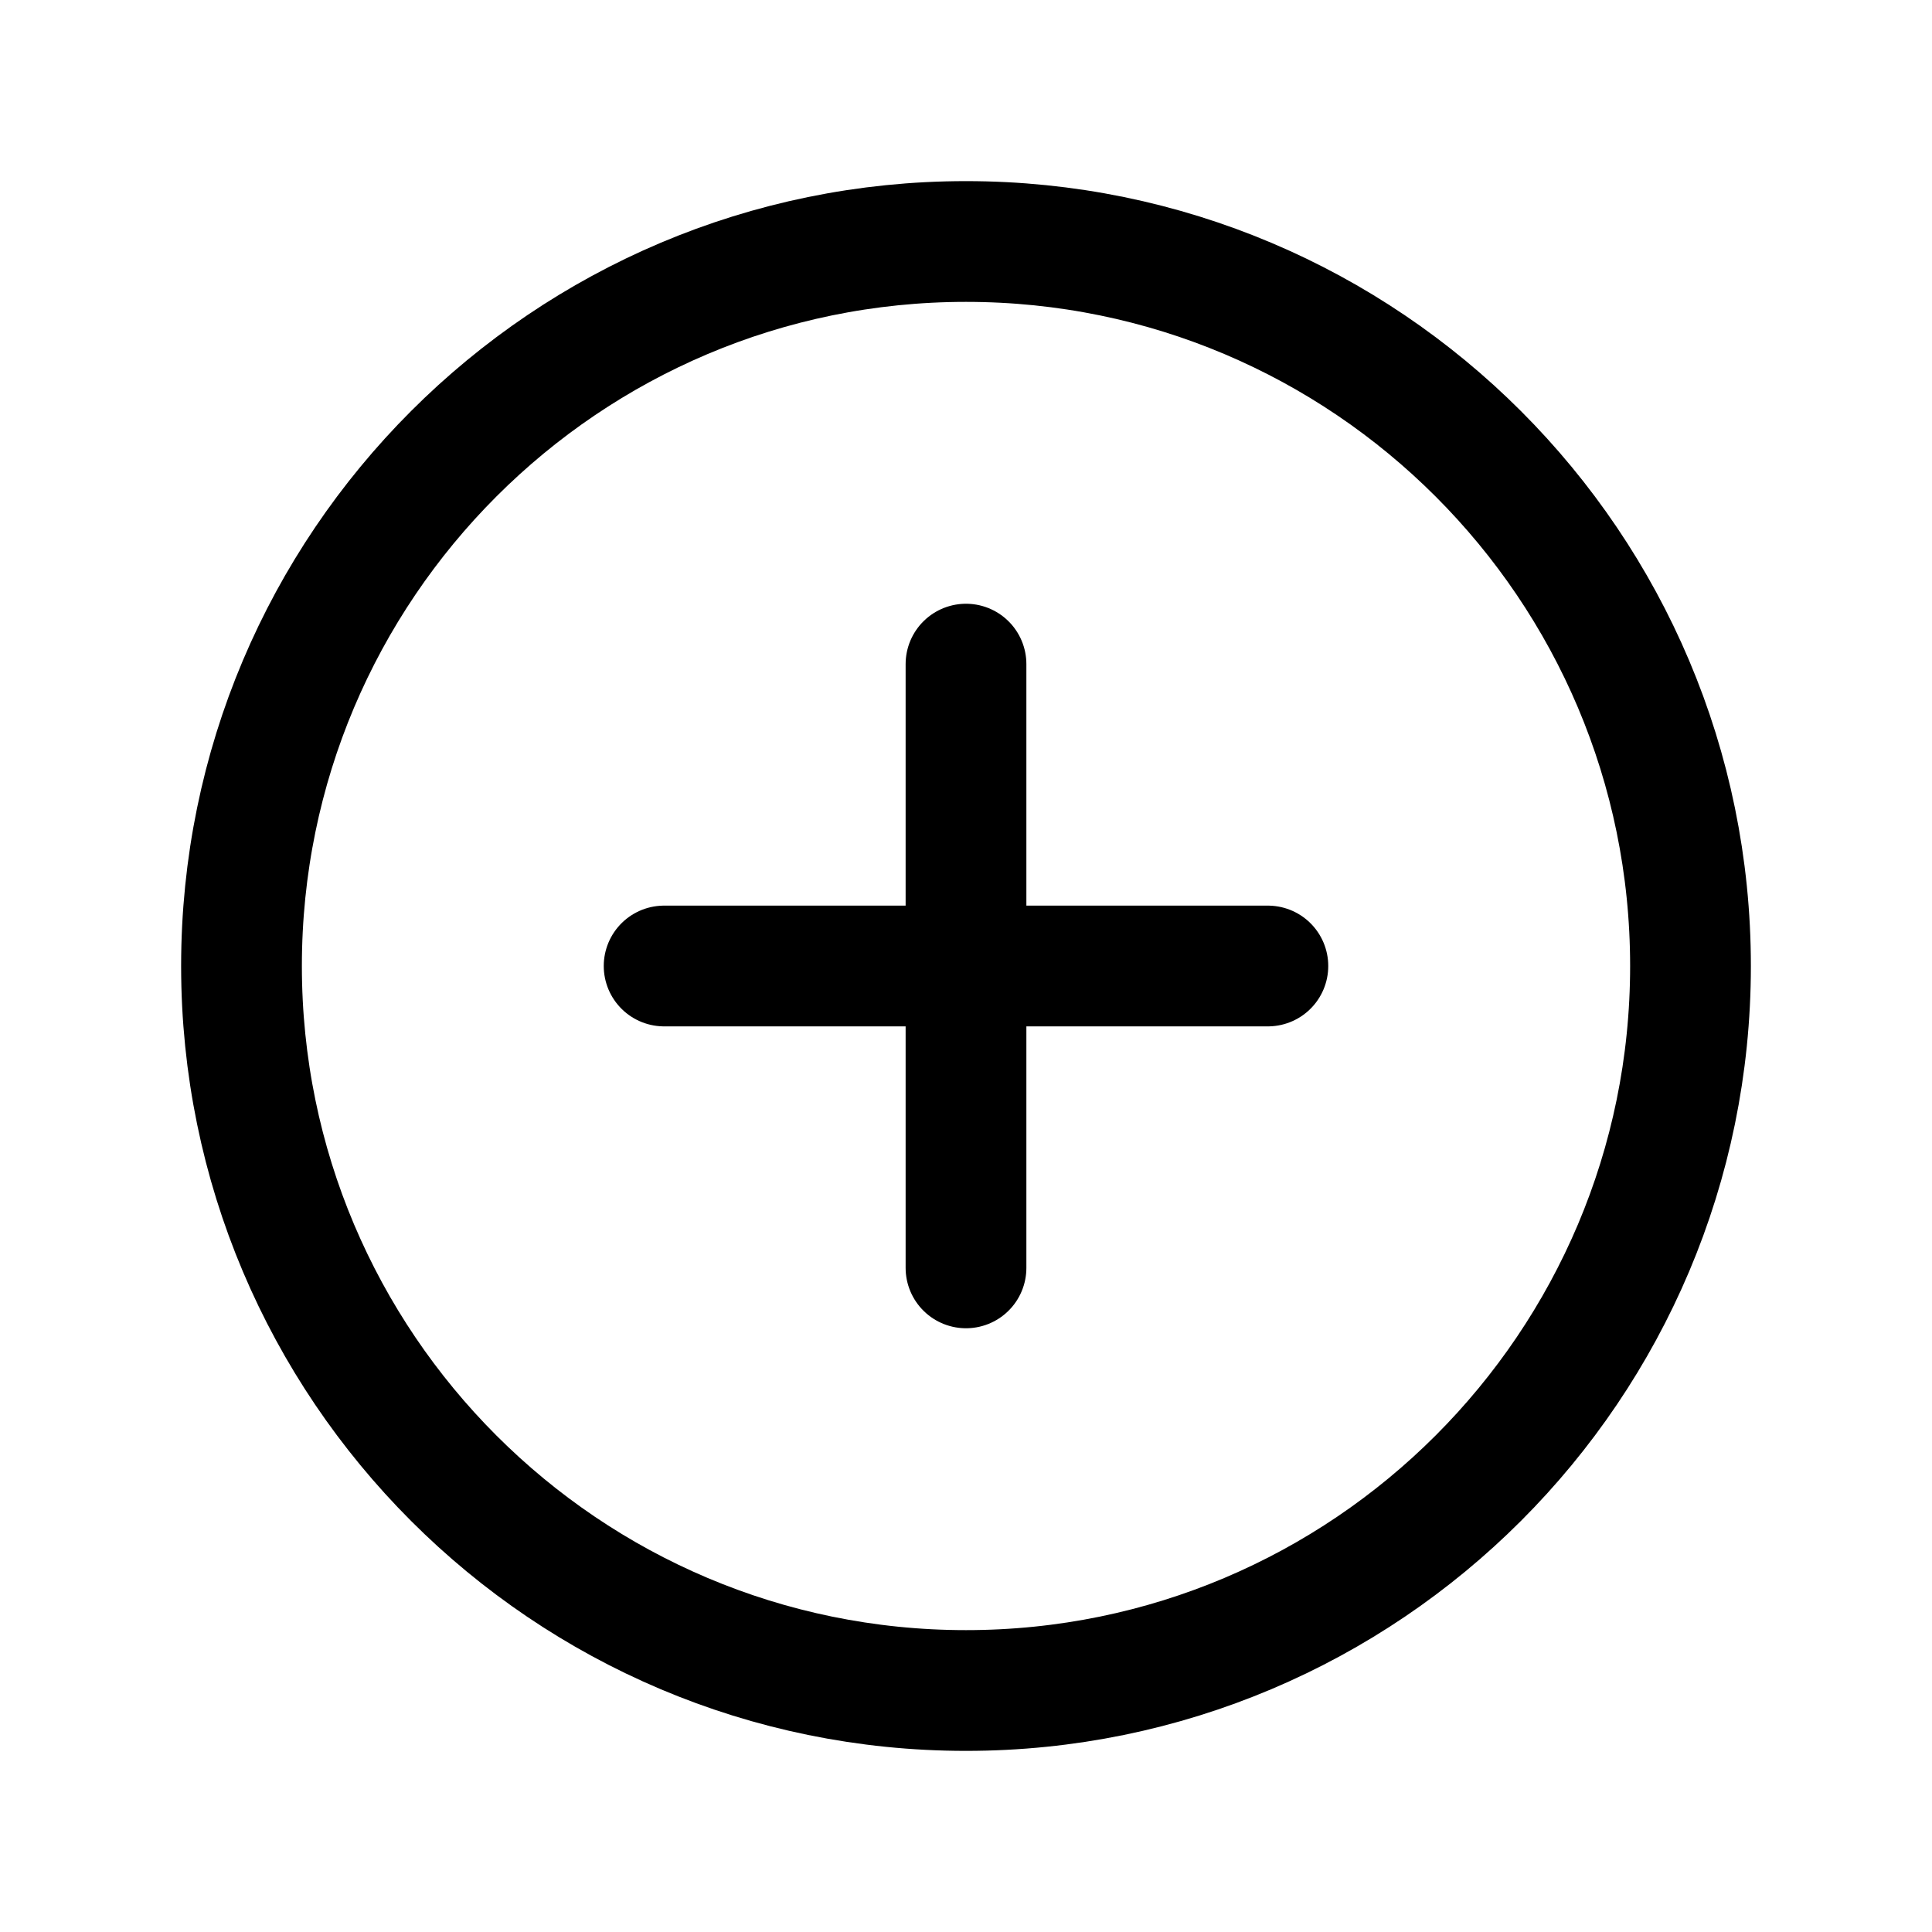
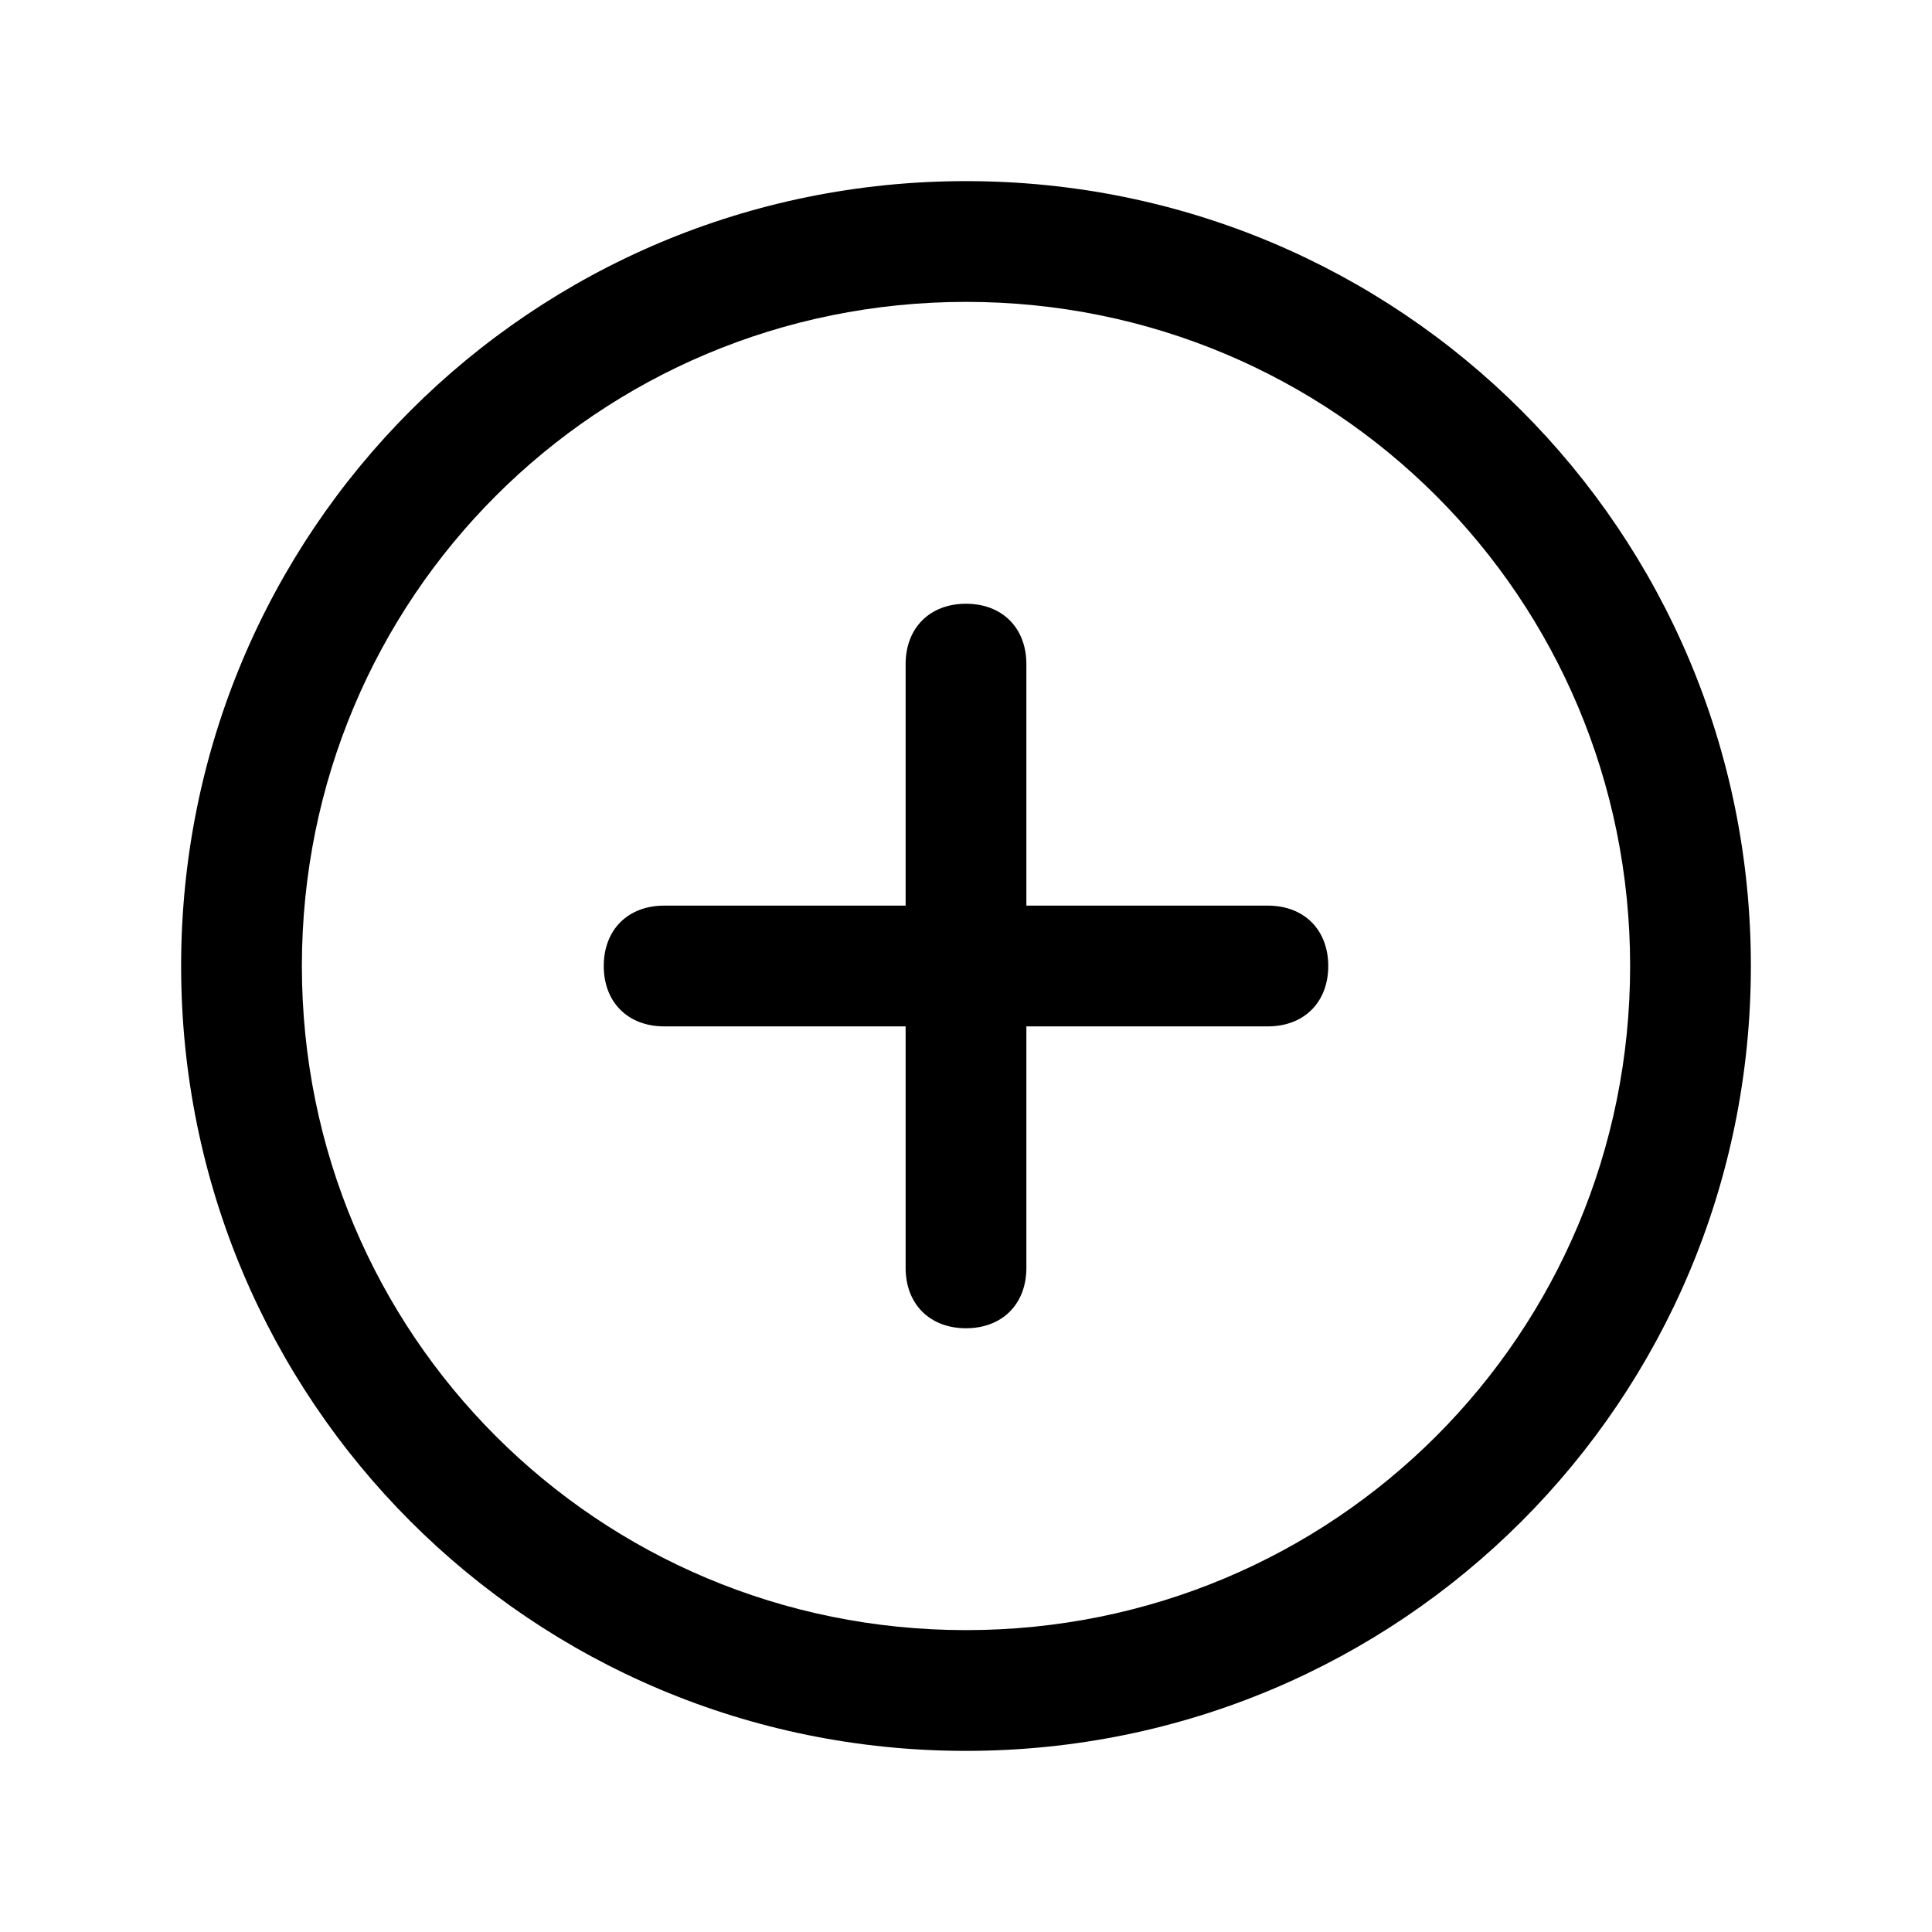
<svg xmlns="http://www.w3.org/2000/svg" version="1.1" width="32" height="32" viewBox="0 0 32 32">
-   <path fill="none" stroke-linejoin="miter" stroke-linecap="butt" stroke-miterlimit="10" stroke-width="2" stroke="#000" d="M28 16c0-6.625-5.375-12-12-12s-12 5.375-12 12 5.375 12 12 12 12-5.375 12-12z" />
-   <path fill="none" stroke-linejoin="round" stroke-linecap="round" stroke-miterlimit="4" stroke-width="2" stroke="#000" d="M16 11v10M21 16h-10" />
+   <path d="M16 3c-7.2 0-13 5.8-13 13s5.8 13 13 13c7.2 0 13-5.8 13-13s-5.8-13-13-13zM16 27c-6.1 0-11-4.9-11-11s4.9-11 11-11 11 4.9 11 11-4.9 11-11 11z" />
+   <path d="M21 15h-4v-4c0-0.6-0.4-1-1-1s-1 0.4-1 1v4h-4c-0.6 0-1 0.4-1 1s0.4 1 1 1h4v4c0 0.6 0.4 1 1 1s1-0.4 1-1v-4h4c0.6 0 1-0.4 1-1s-0.4-1-1-1z" />
</svg>
